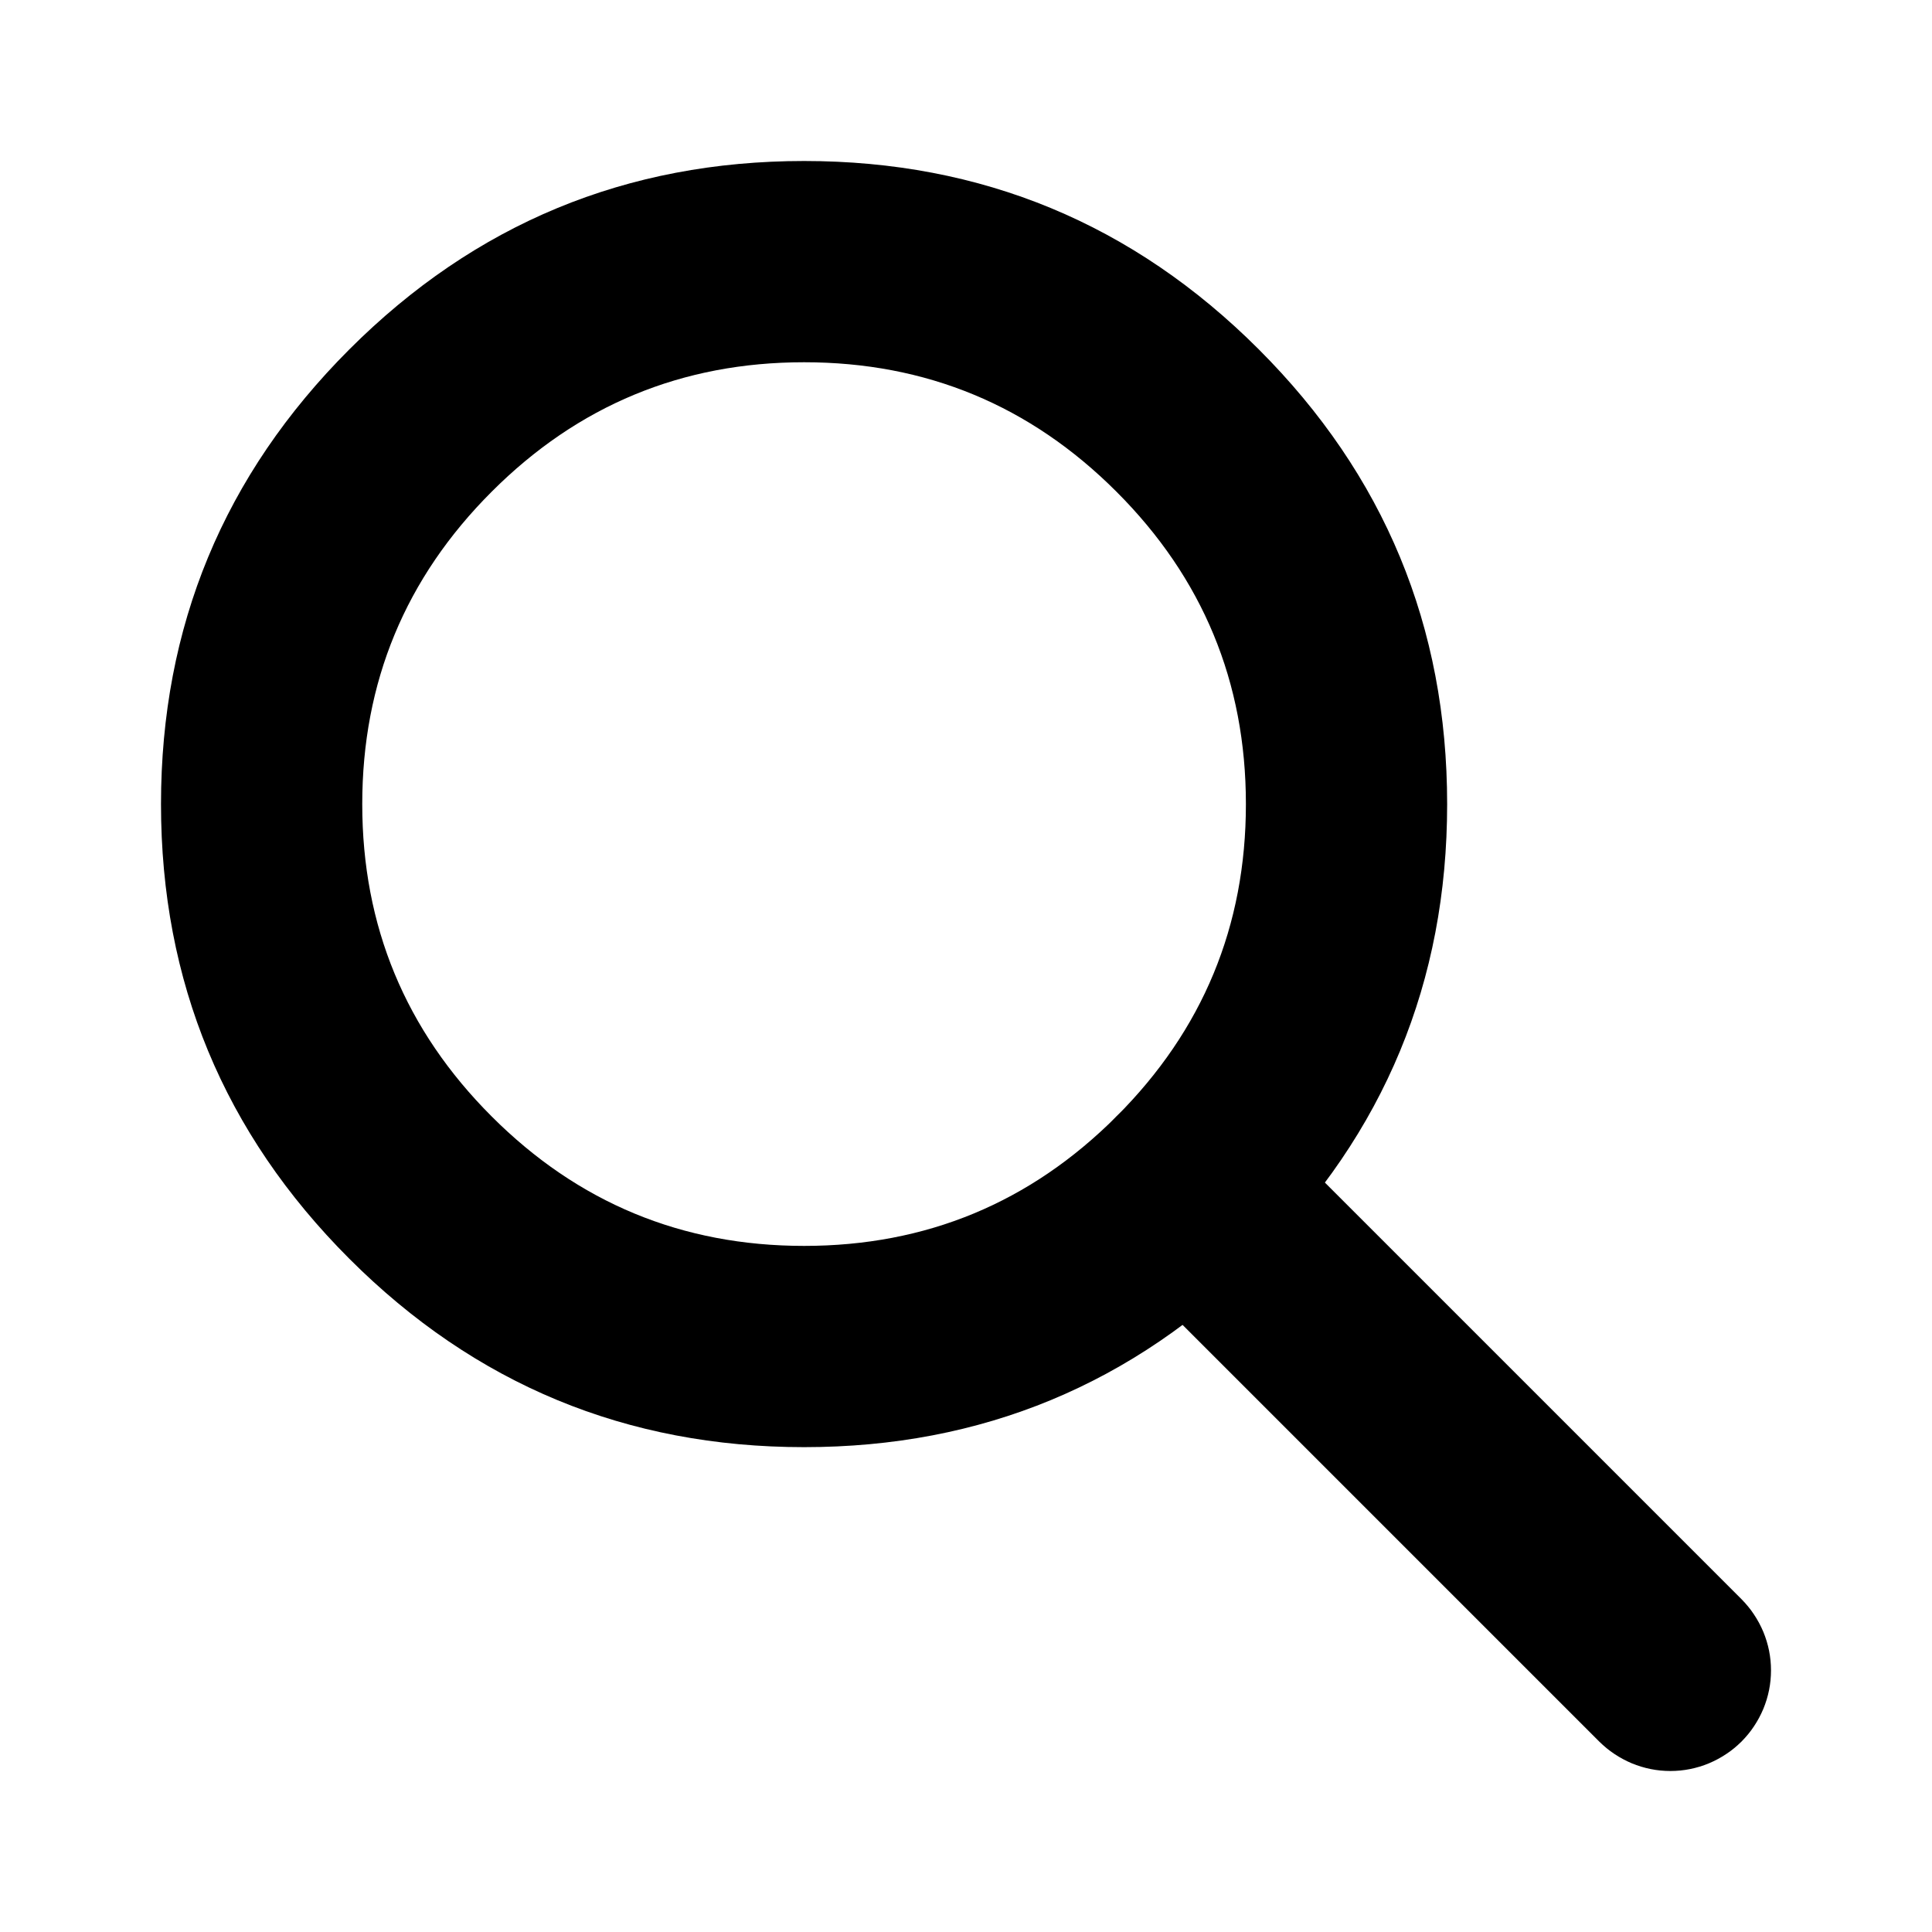
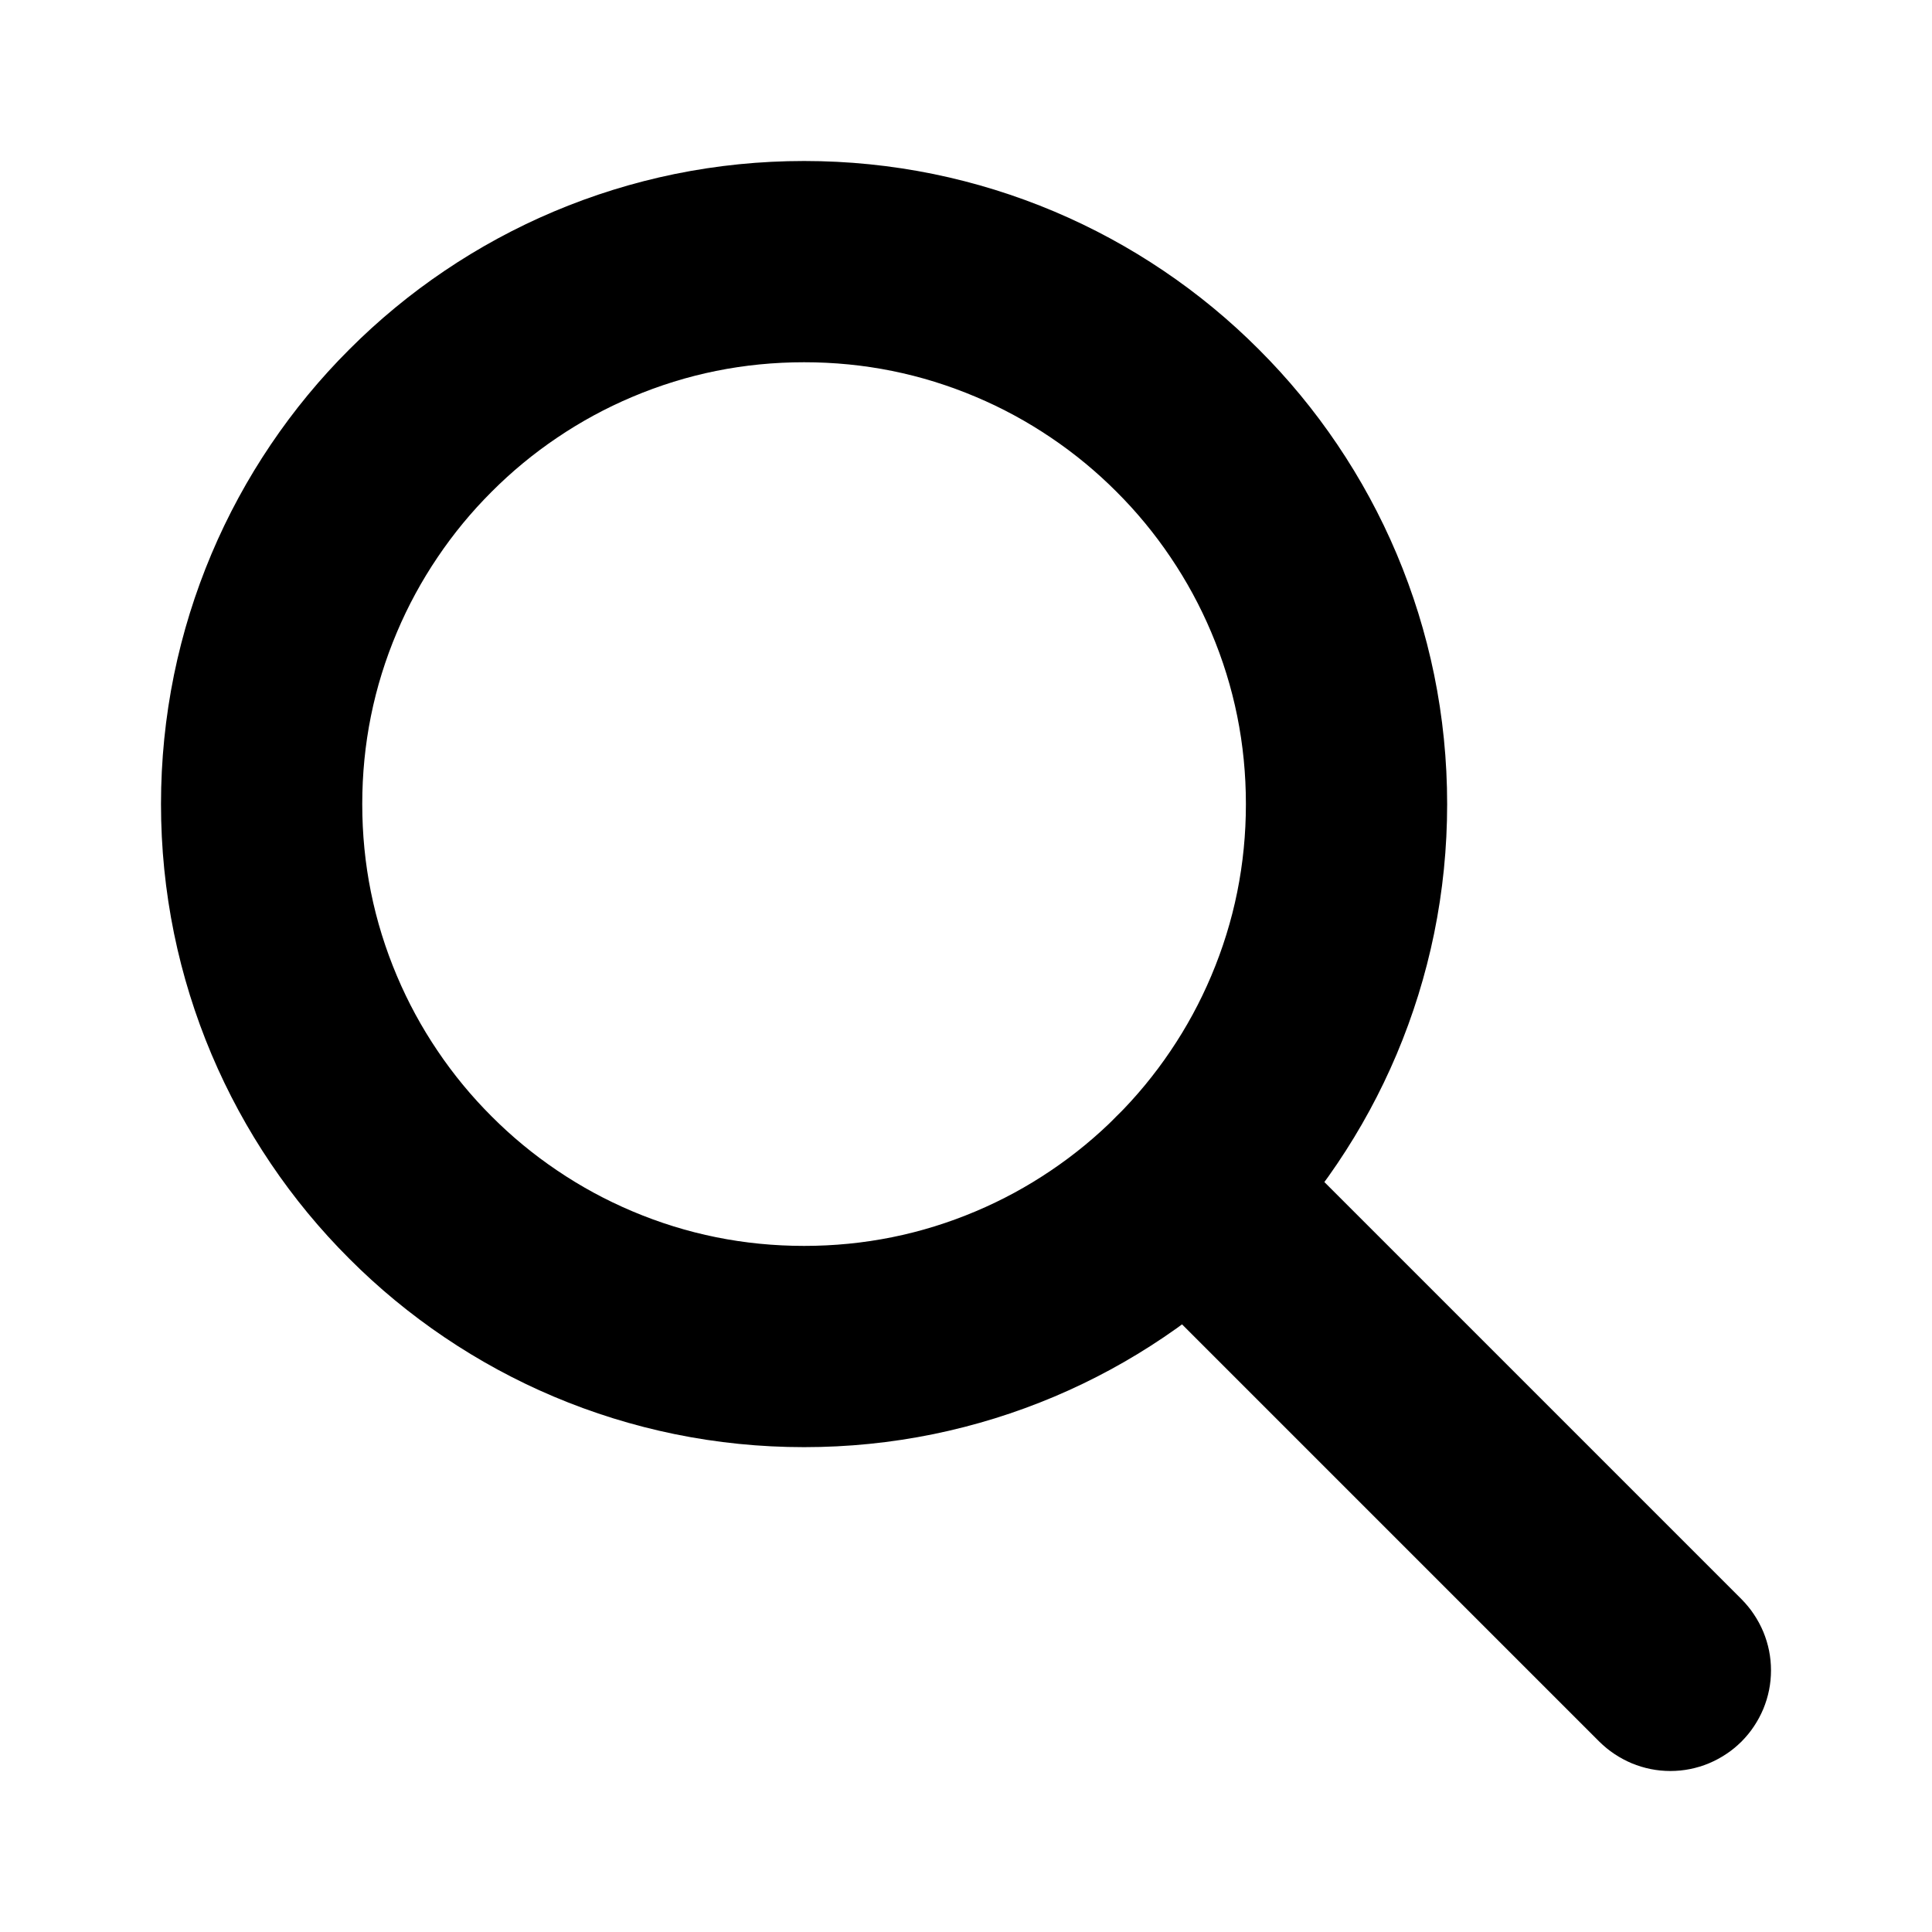
<svg xmlns="http://www.w3.org/2000/svg" viewBox="0 0 24 24" fill="currentColor" stroke="none" fill-rule="evenodd">
  <g data-part="lens">
-     <path d="M2 9.989Q2 6.68 4.34 4.34Q6.68 2 9.989 2Q13.297 2 15.637 4.34Q17.977 6.68 17.977 9.989Q17.977 13.297 15.637 15.637Q13.297 17.977 9.989 17.977Q6.68 17.977 4.34 15.637Q2 13.297 2 9.989ZM4.5 9.989Q4.5 12.262 6.108 13.869Q7.715 15.477 9.989 15.477Q12.262 15.477 13.869 13.869Q15.477 12.262 15.477 9.989Q15.477 7.715 13.869 6.108Q12.262 4.5 9.989 4.5Q7.715 4.5 6.108 6.108Q4.5 7.715 4.5 9.989Z" />
+     <path d="M2 9.989Q2 9.173 2.162 8.38Q2.321 7.606 2.628 6.879Q2.93 6.165 3.365 5.521Q3.795 4.884 4.34 4.34Q4.884 3.795 5.521 3.365Q6.165 2.93 6.879 2.628Q7.606 2.321 8.38 2.162Q9.173 2 9.989 2Q10.804 2 11.597 2.162Q12.371 2.321 13.098 2.628Q13.812 2.93 14.456 3.365Q15.093 3.795 15.637 4.34Q16.182 4.884 16.612 5.521Q17.047 6.165 17.349 6.879Q17.656 7.606 17.815 8.38Q17.977 9.173 17.977 9.989Q17.977 10.804 17.815 11.597Q17.656 12.371 17.349 13.098Q17.047 13.812 16.612 14.456Q16.182 15.093 15.637 15.637Q15.093 16.182 14.456 16.612Q13.812 17.047 13.098 17.349Q12.371 17.656 11.597 17.815Q10.804 17.977 9.989 17.977Q9.173 17.977 8.38 17.815Q7.606 17.656 6.879 17.349Q6.165 17.047 5.521 16.612Q4.884 16.182 4.34 15.637Q3.795 15.093 3.365 14.456Q2.93 13.812 2.628 13.098Q2.321 12.371 2.162 11.597Q2 10.804 2 9.989ZM4.5 9.989Q4.5 11.106 4.931 12.124Q5.138 12.614 5.437 13.056Q5.733 13.495 6.108 13.869Q6.482 14.244 6.921 14.54Q7.363 14.839 7.853 15.046Q8.871 15.477 9.989 15.477Q11.106 15.477 12.124 15.046Q12.614 14.839 13.056 14.54Q13.495 14.244 13.869 13.869Q14.244 13.495 14.54 13.056Q14.839 12.614 15.046 12.124Q15.477 11.106 15.477 9.989Q15.477 8.871 15.046 7.853Q14.839 7.363 14.54 6.921Q14.244 6.482 13.869 6.108Q13.495 5.733 13.056 5.437Q12.614 5.138 12.124 4.931Q11.106 4.5 9.989 4.5Q8.871 4.5 7.853 4.931Q7.363 5.138 6.921 5.437Q6.482 5.733 6.108 6.108Q5.733 6.482 5.437 6.921Q5.138 7.363 4.931 7.853Q4.5 8.871 4.5 9.989Z" />
  </g>
  <g data-part="handle">
    <path d="M15.637 13.869 21.634 19.866Q21.677 19.91 21.716 19.957Q21.755 20.004 21.789 20.056Q21.823 20.107 21.852 20.161Q21.881 20.215 21.905 20.272Q21.928 20.328 21.946 20.387Q21.964 20.446 21.976 20.506Q21.988 20.566 21.994 20.627Q22 20.689 22 20.75Q22 20.811 21.994 20.873Q21.988 20.934 21.976 20.994Q21.964 21.054 21.946 21.113Q21.928 21.172 21.905 21.228Q21.881 21.285 21.852 21.339Q21.823 21.393 21.789 21.444Q21.755 21.496 21.716 21.543Q21.677 21.59 21.634 21.634Q21.59 21.677 21.543 21.716Q21.496 21.755 21.444 21.789Q21.393 21.823 21.339 21.852Q21.285 21.881 21.228 21.905Q21.172 21.928 21.113 21.946Q21.054 21.964 20.994 21.976Q20.934 21.988 20.873 21.994Q20.811 22 20.75 22Q20.689 22 20.627 21.994Q20.566 21.988 20.506 21.976Q20.446 21.964 20.387 21.946Q20.328 21.928 20.272 21.905Q20.215 21.881 20.161 21.852Q20.107 21.823 20.056 21.789Q20.004 21.755 19.957 21.716Q19.91 21.677 19.866 21.634L13.869 15.637Q13.826 15.594 13.787 15.546Q13.748 15.499 13.714 15.448Q13.68 15.397 13.651 15.343Q13.622 15.288 13.598 15.232Q13.575 15.175 13.557 15.116Q13.539 15.057 13.527 14.997Q13.515 14.937 13.509 14.876Q13.503 14.815 13.503 14.753Q13.503 14.692 13.509 14.631Q13.515 14.57 13.527 14.509Q13.539 14.449 13.557 14.39Q13.575 14.332 13.598 14.275Q13.622 14.218 13.651 14.164Q13.68 14.11 13.714 14.059Q13.748 14.008 13.787 13.96Q13.826 13.913 13.869 13.869Q13.913 13.826 13.96 13.787Q14.008 13.748 14.059 13.714Q14.11 13.68 14.164 13.651Q14.218 13.622 14.275 13.598Q14.332 13.575 14.39 13.557Q14.449 13.539 14.509 13.527Q14.57 13.515 14.631 13.509Q14.692 13.503 14.753 13.503Q14.815 13.503 14.876 13.509Q14.937 13.515 14.997 13.527Q15.057 13.539 15.116 13.557Q15.175 13.575 15.232 13.598Q15.288 13.622 15.343 13.651Q15.397 13.68 15.448 13.714Q15.499 13.748 15.546 13.787Q15.594 13.826 15.637 13.869Z" />
  </g>
</svg>
